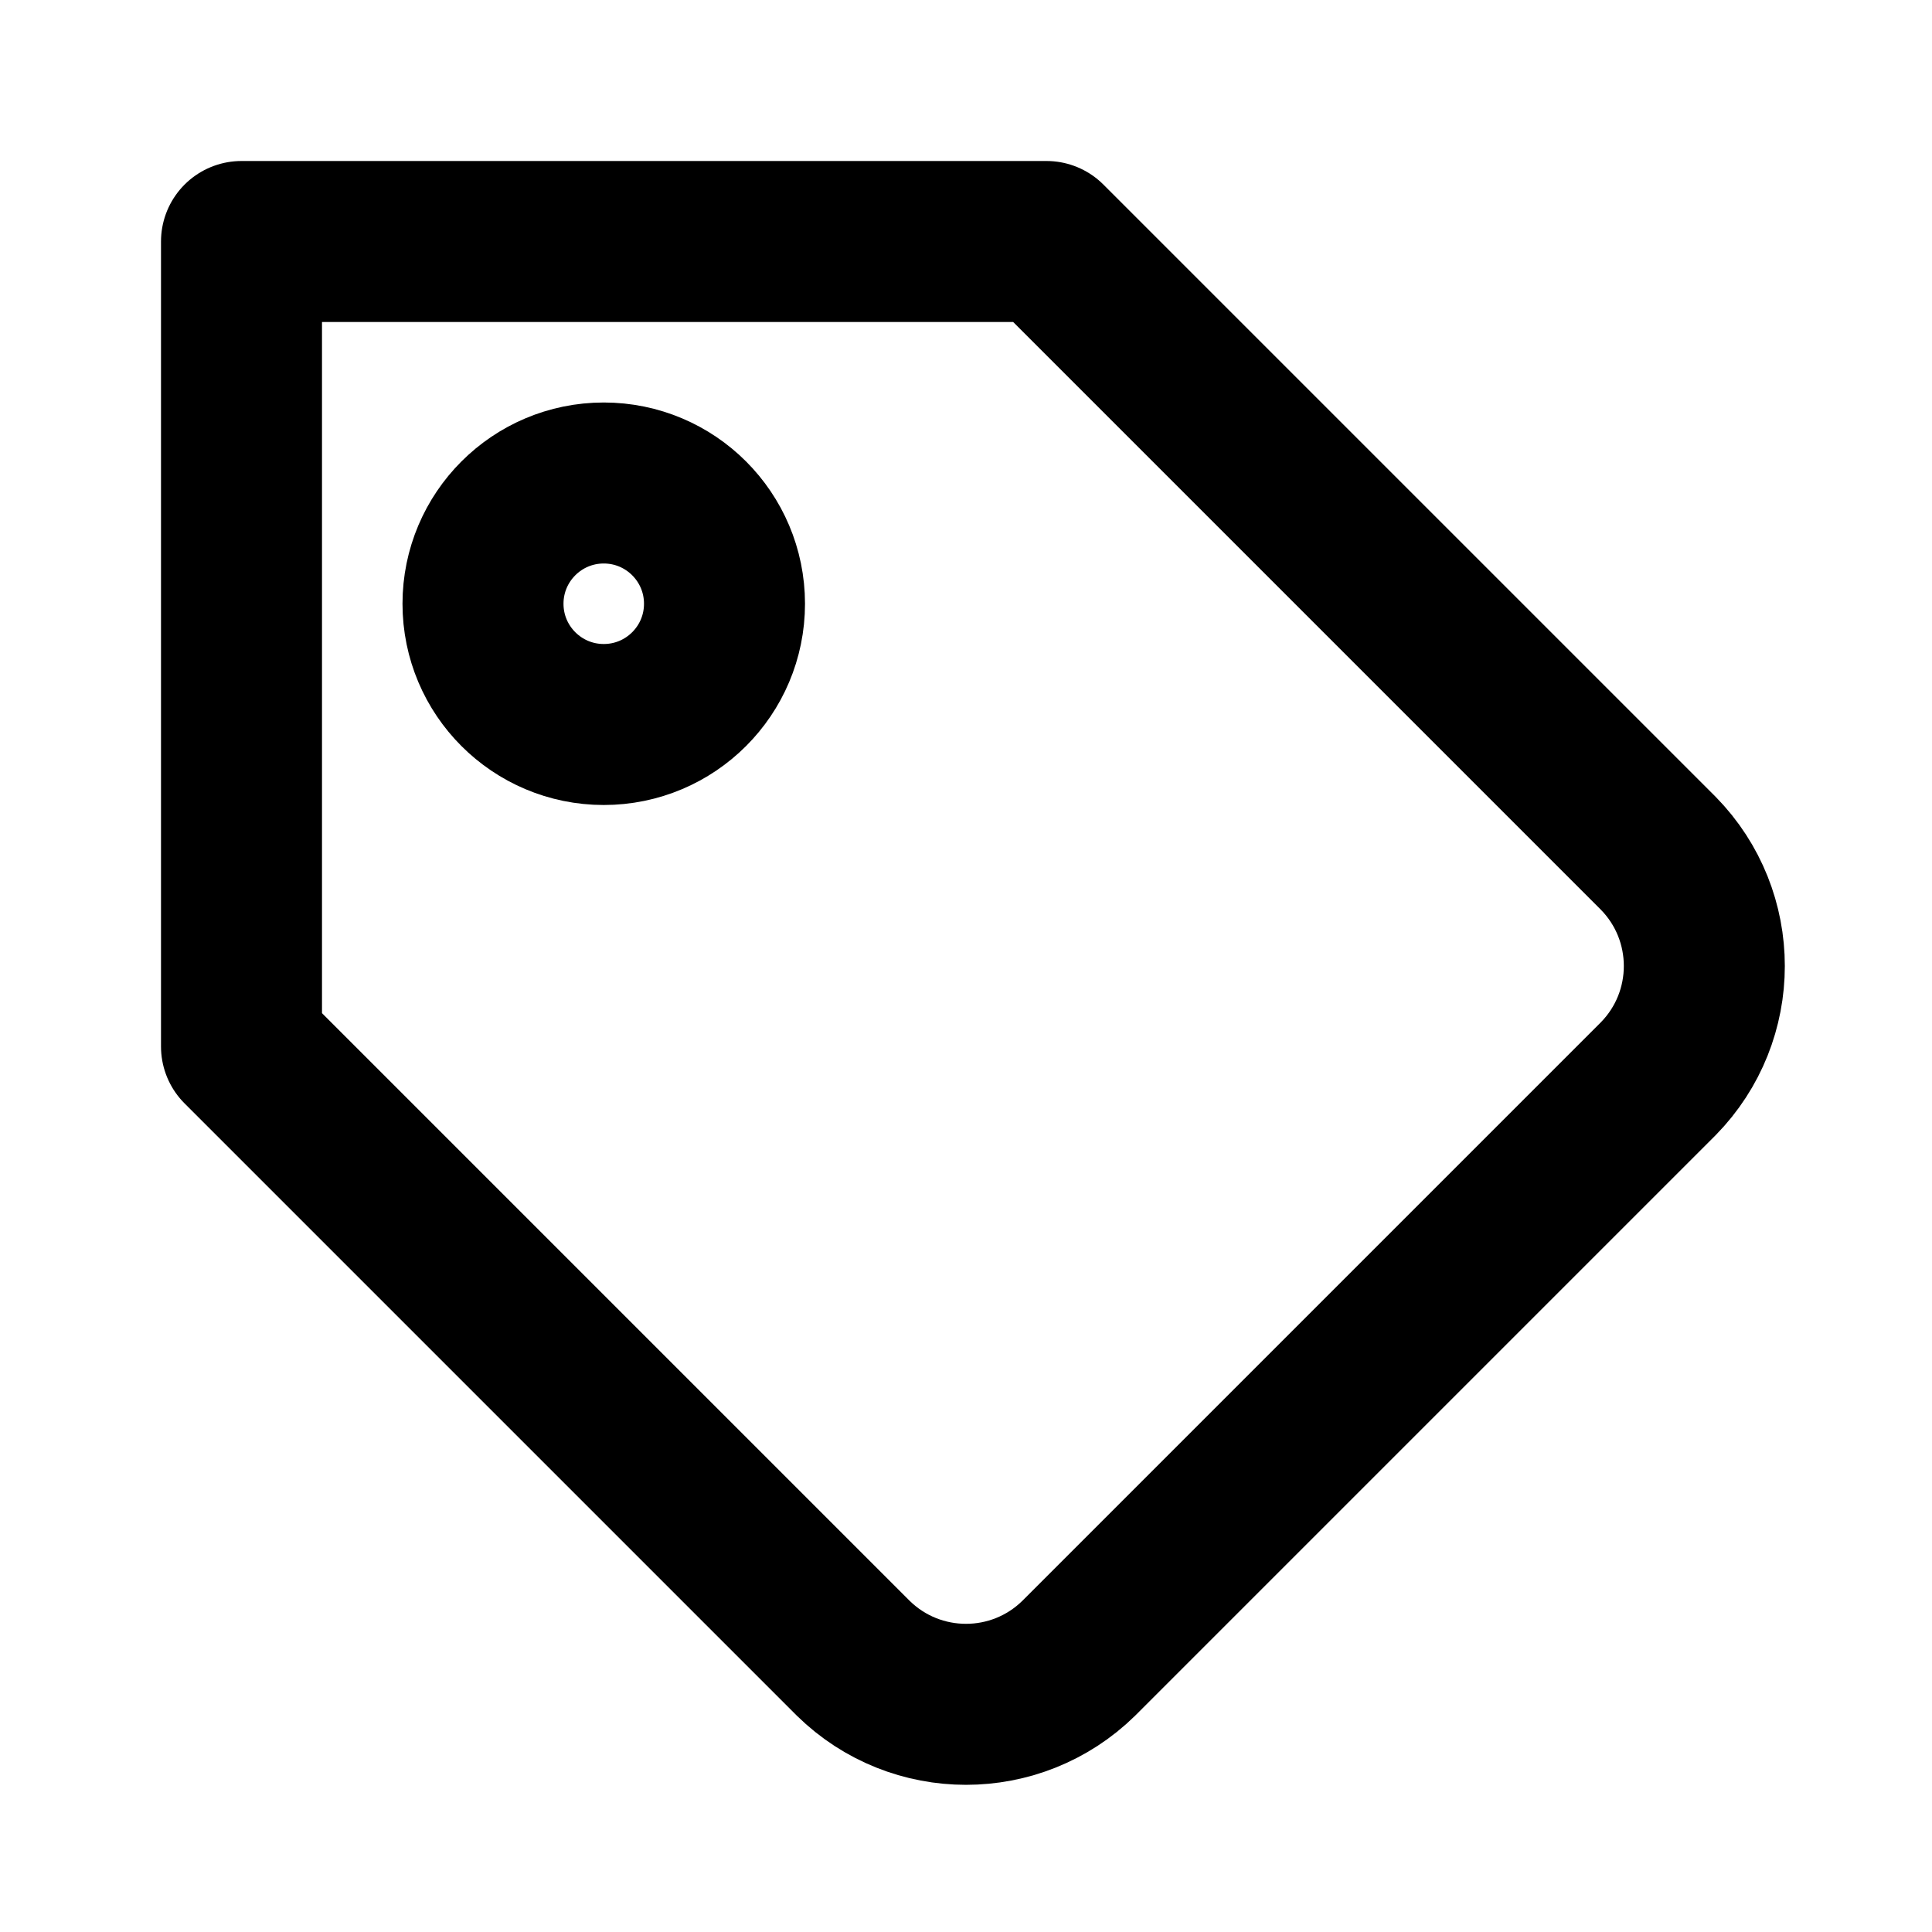
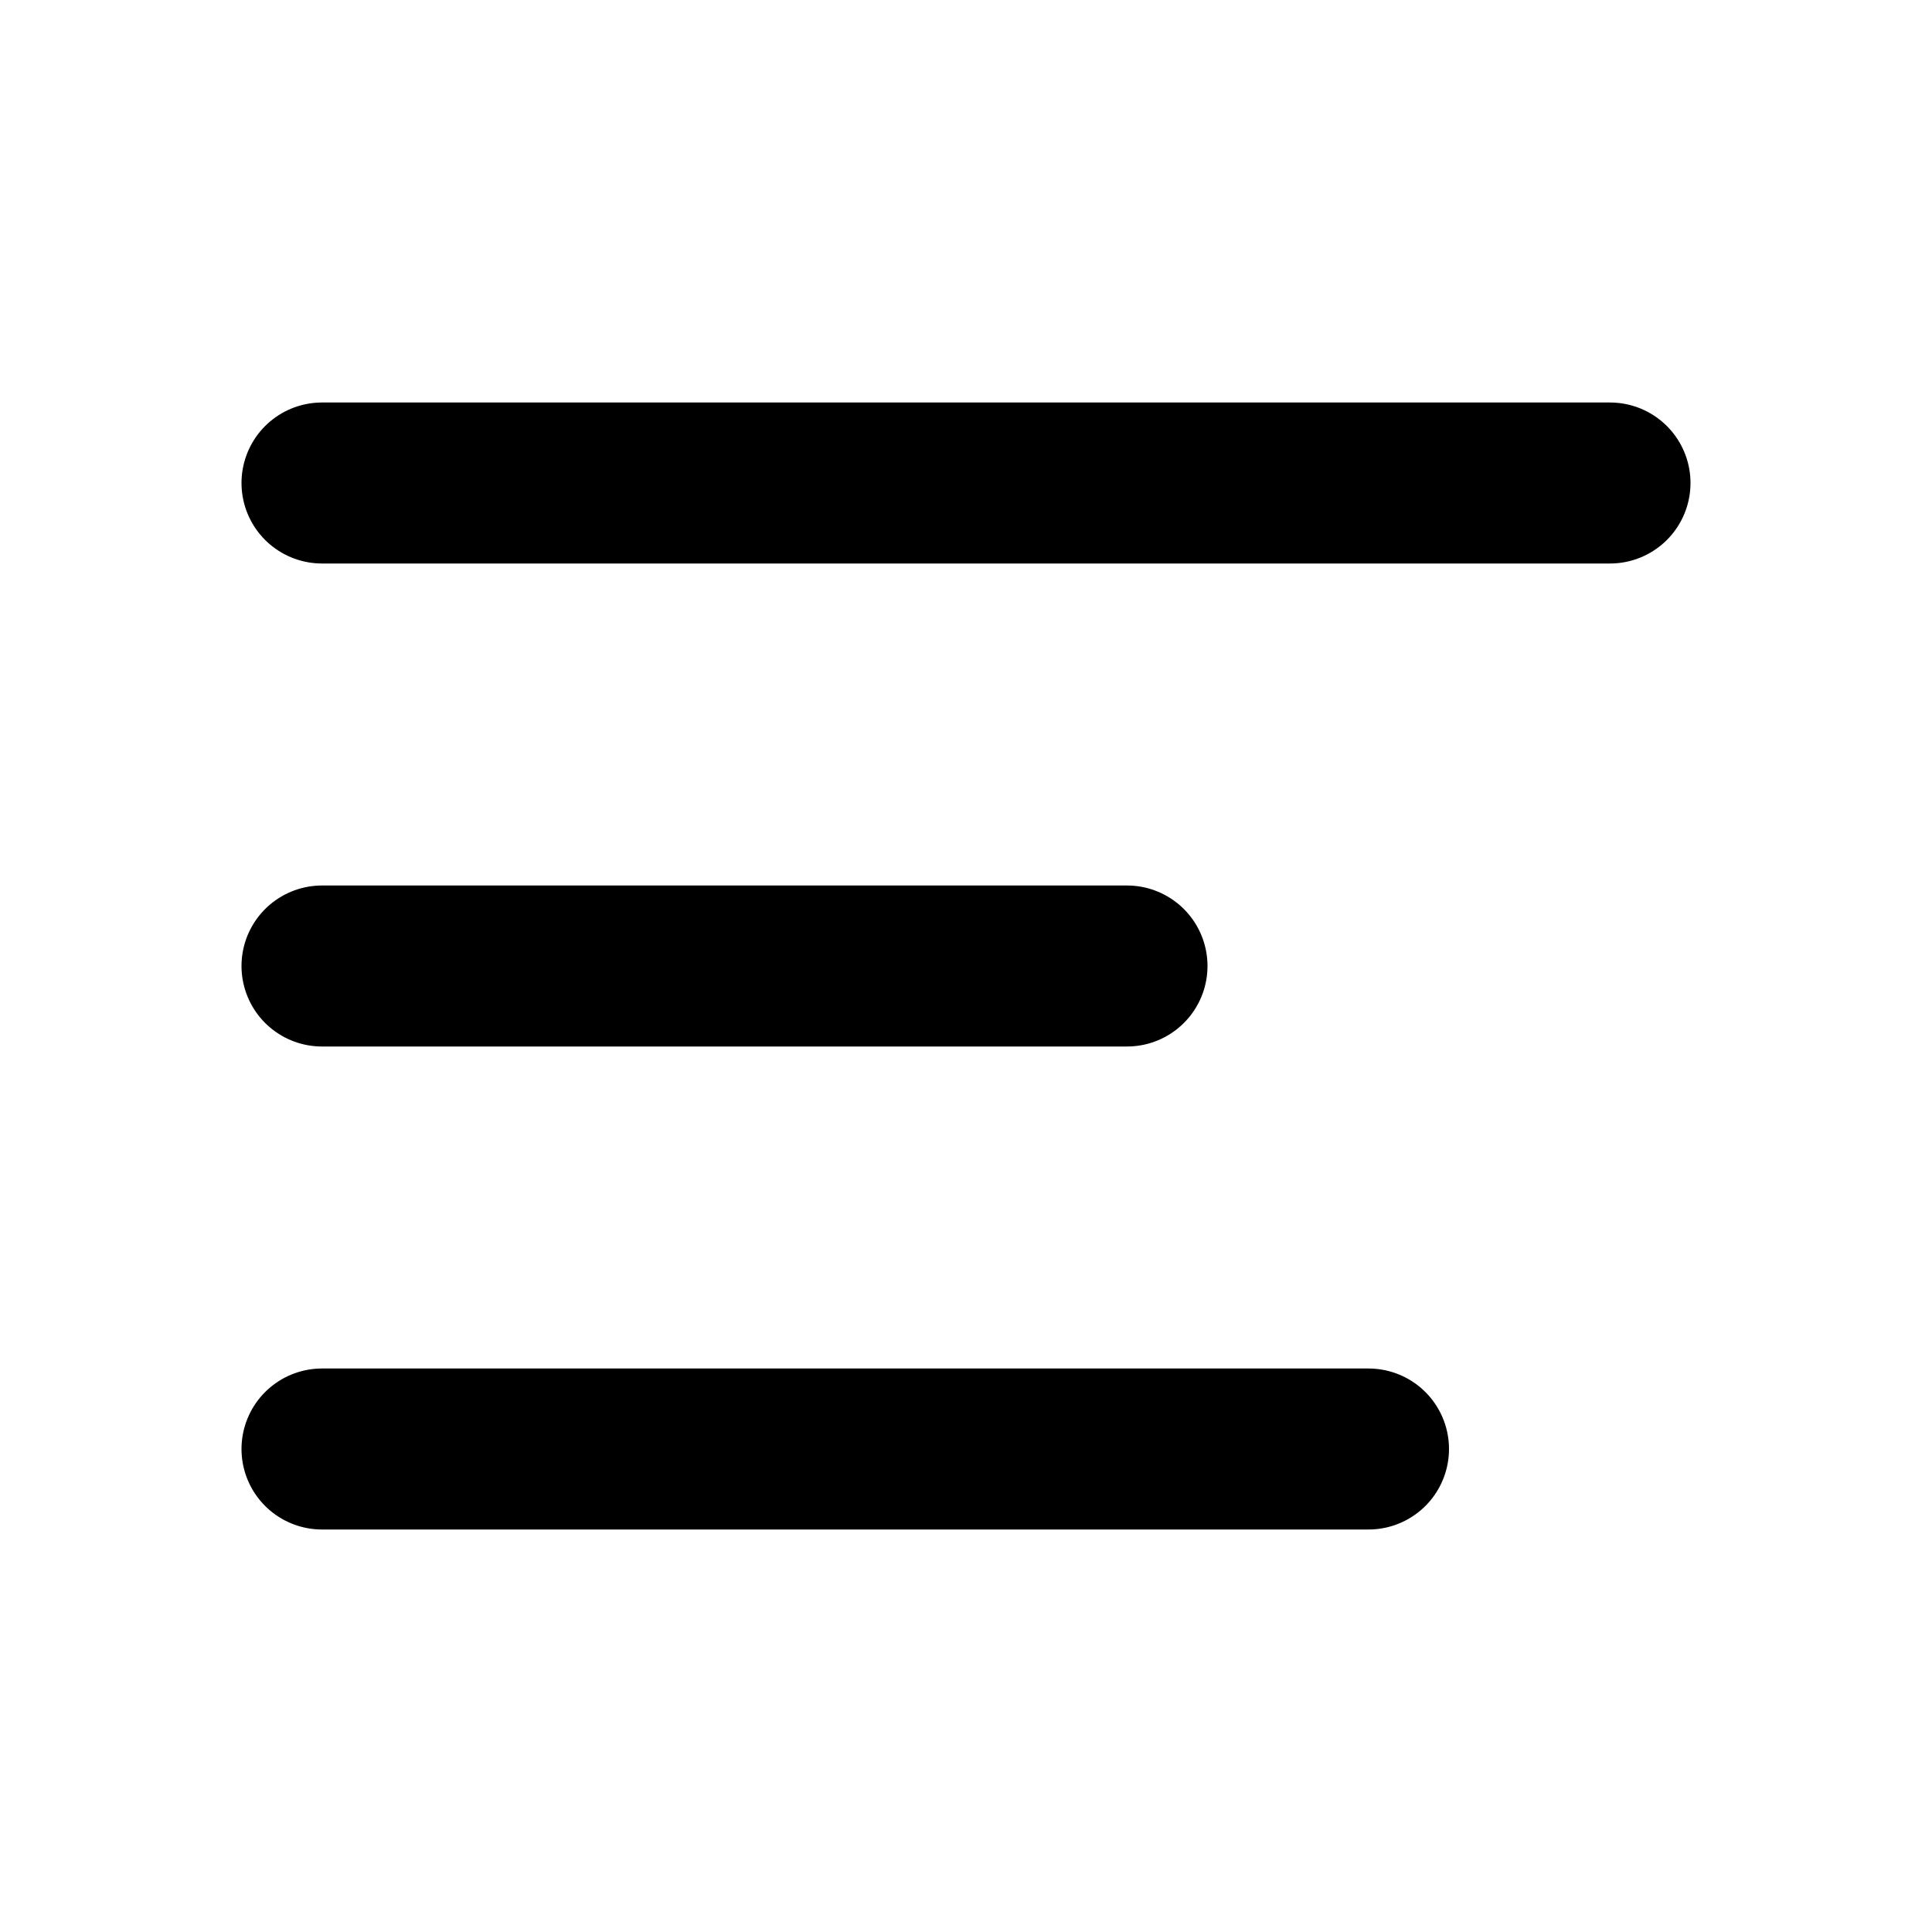
<svg xmlns="http://www.w3.org/2000/svg" width="24" height="24" viewBox="0 0 24 24" fill="none" stroke="currentColor" stroke-width="2" stroke-linecap="round" stroke-linejoin="round">
-   <path d="M20.6 13.4 13.4 20.6a2 2 0 0 1-2.8 0L3 13V3h10l7.6 7.6a2 2 0 0 1 0 2.8z" />
-   <circle cx="7.5" cy="7.5" r="1.5" />
+   <path d="M4 6h16" />
+   <path d="M4 12h10" />
+   <path d="M4 18h13" />
</svg>
